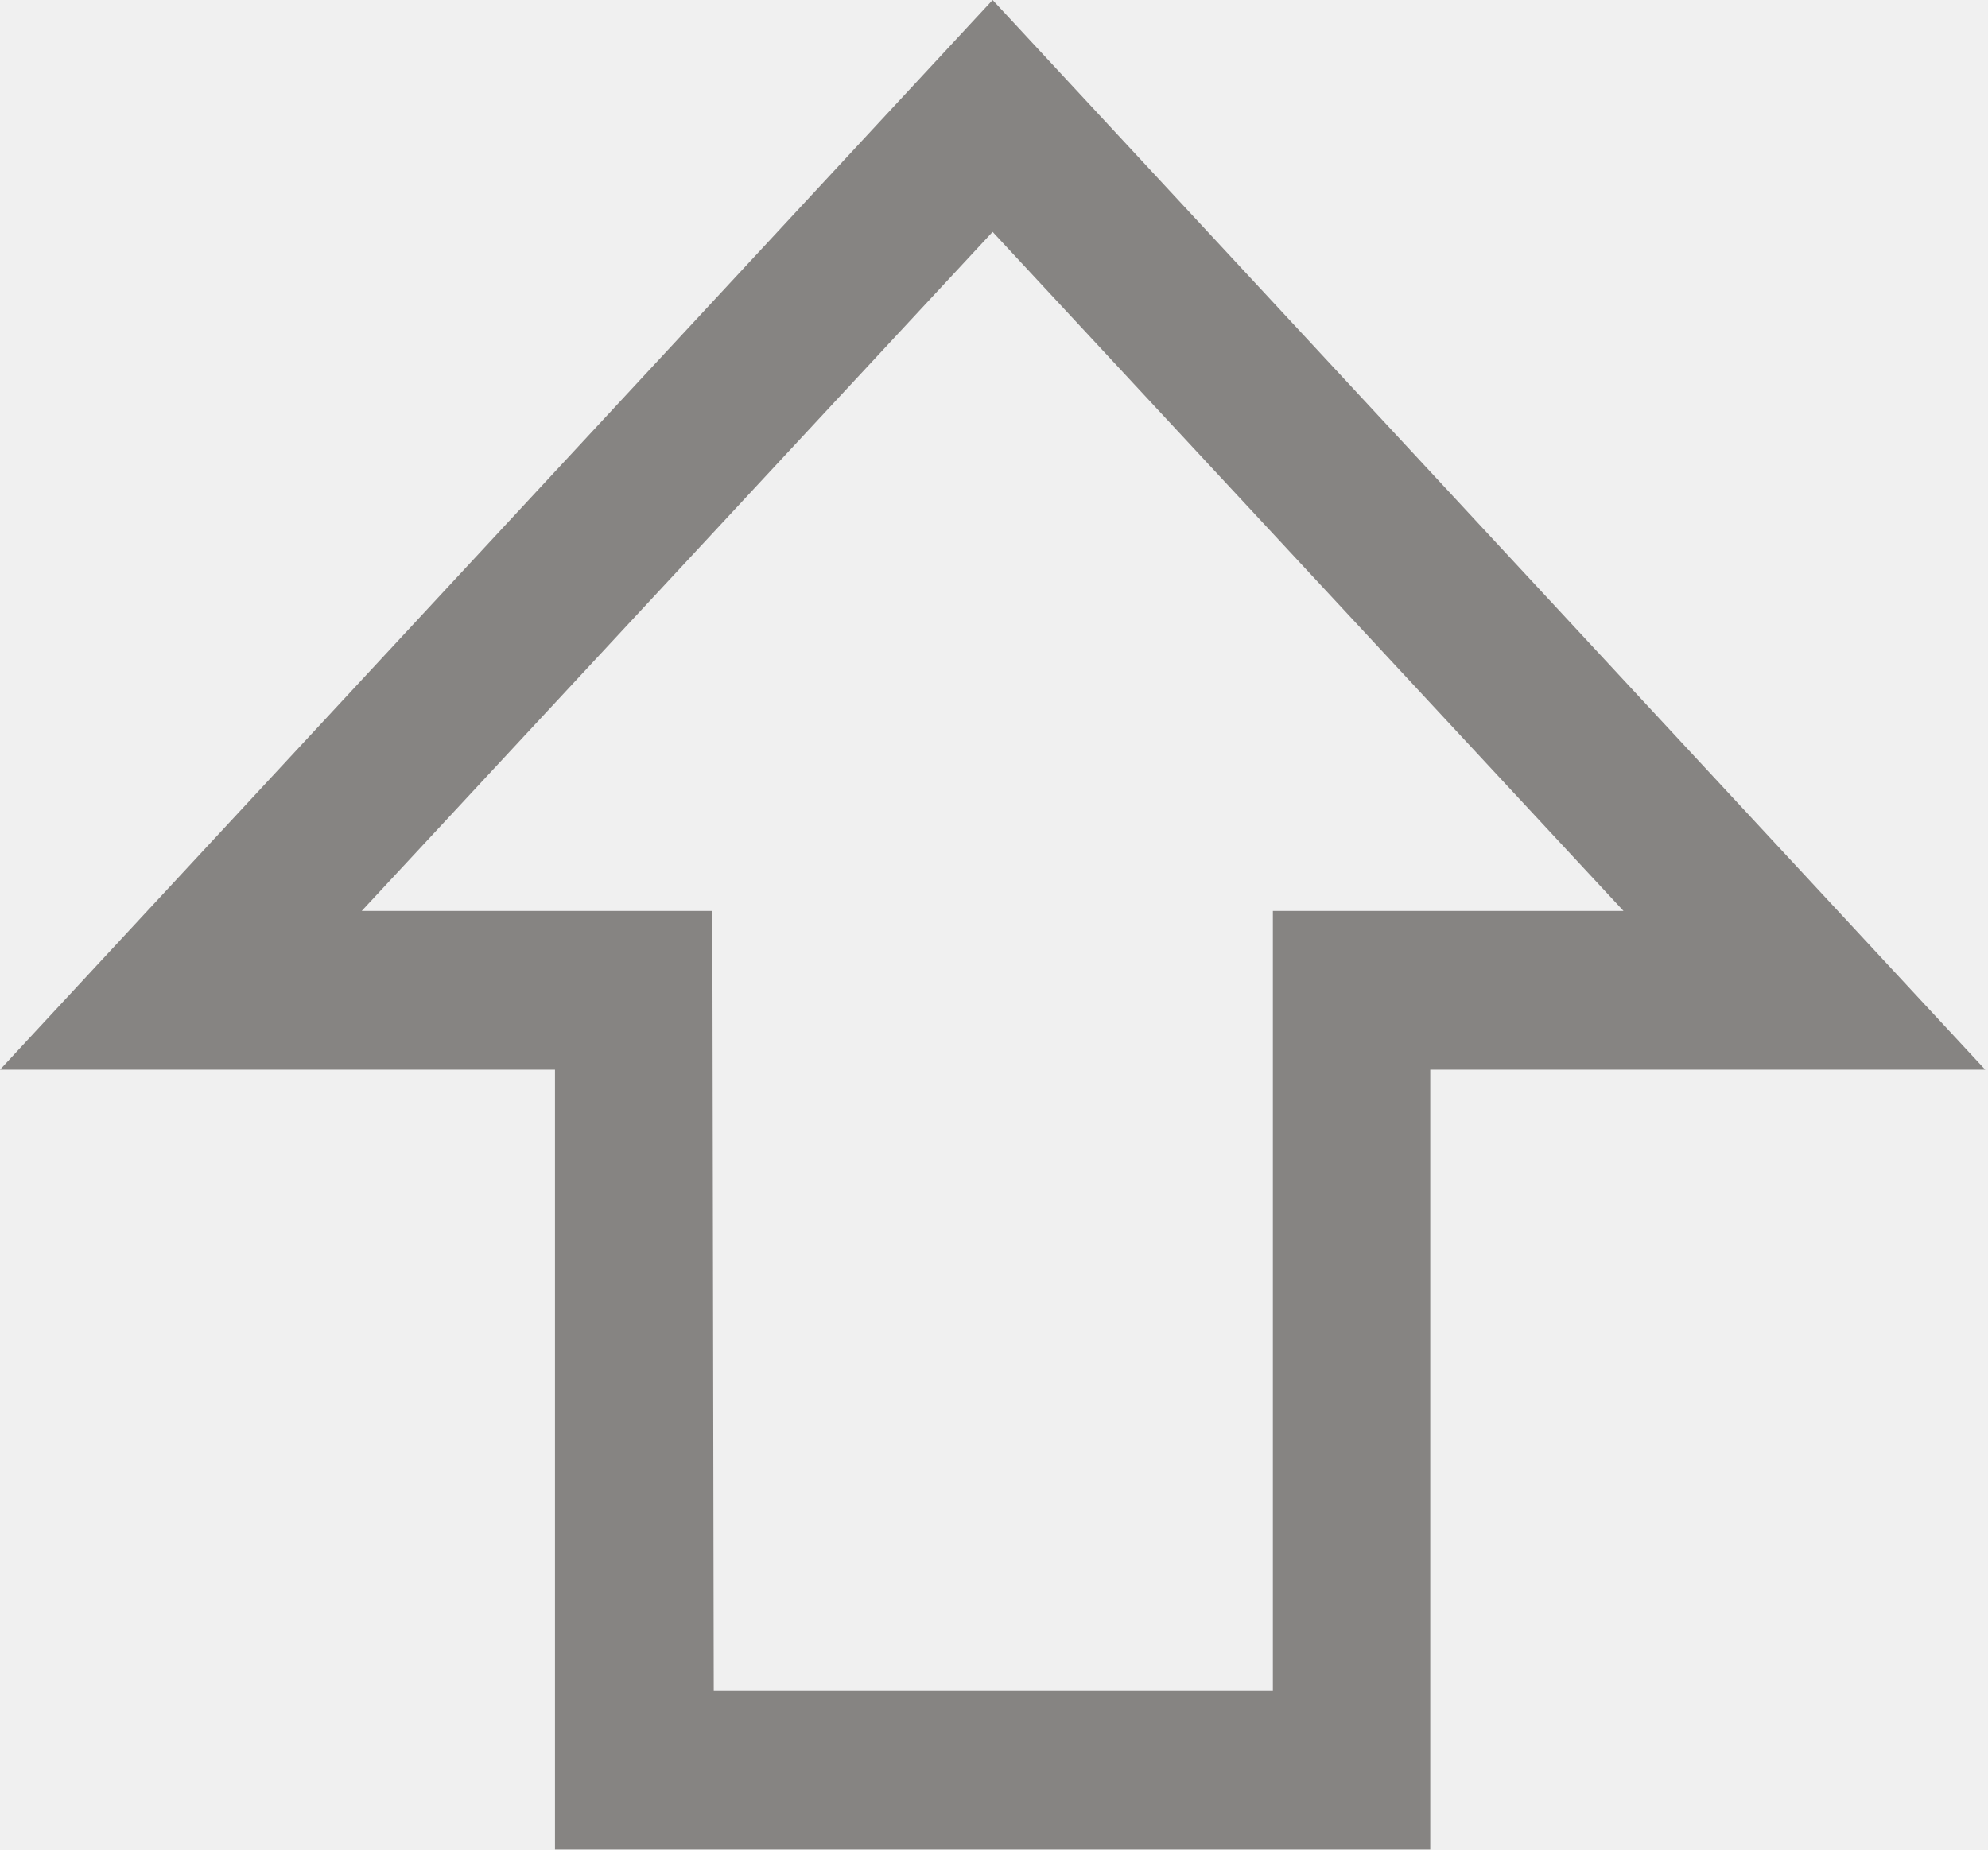
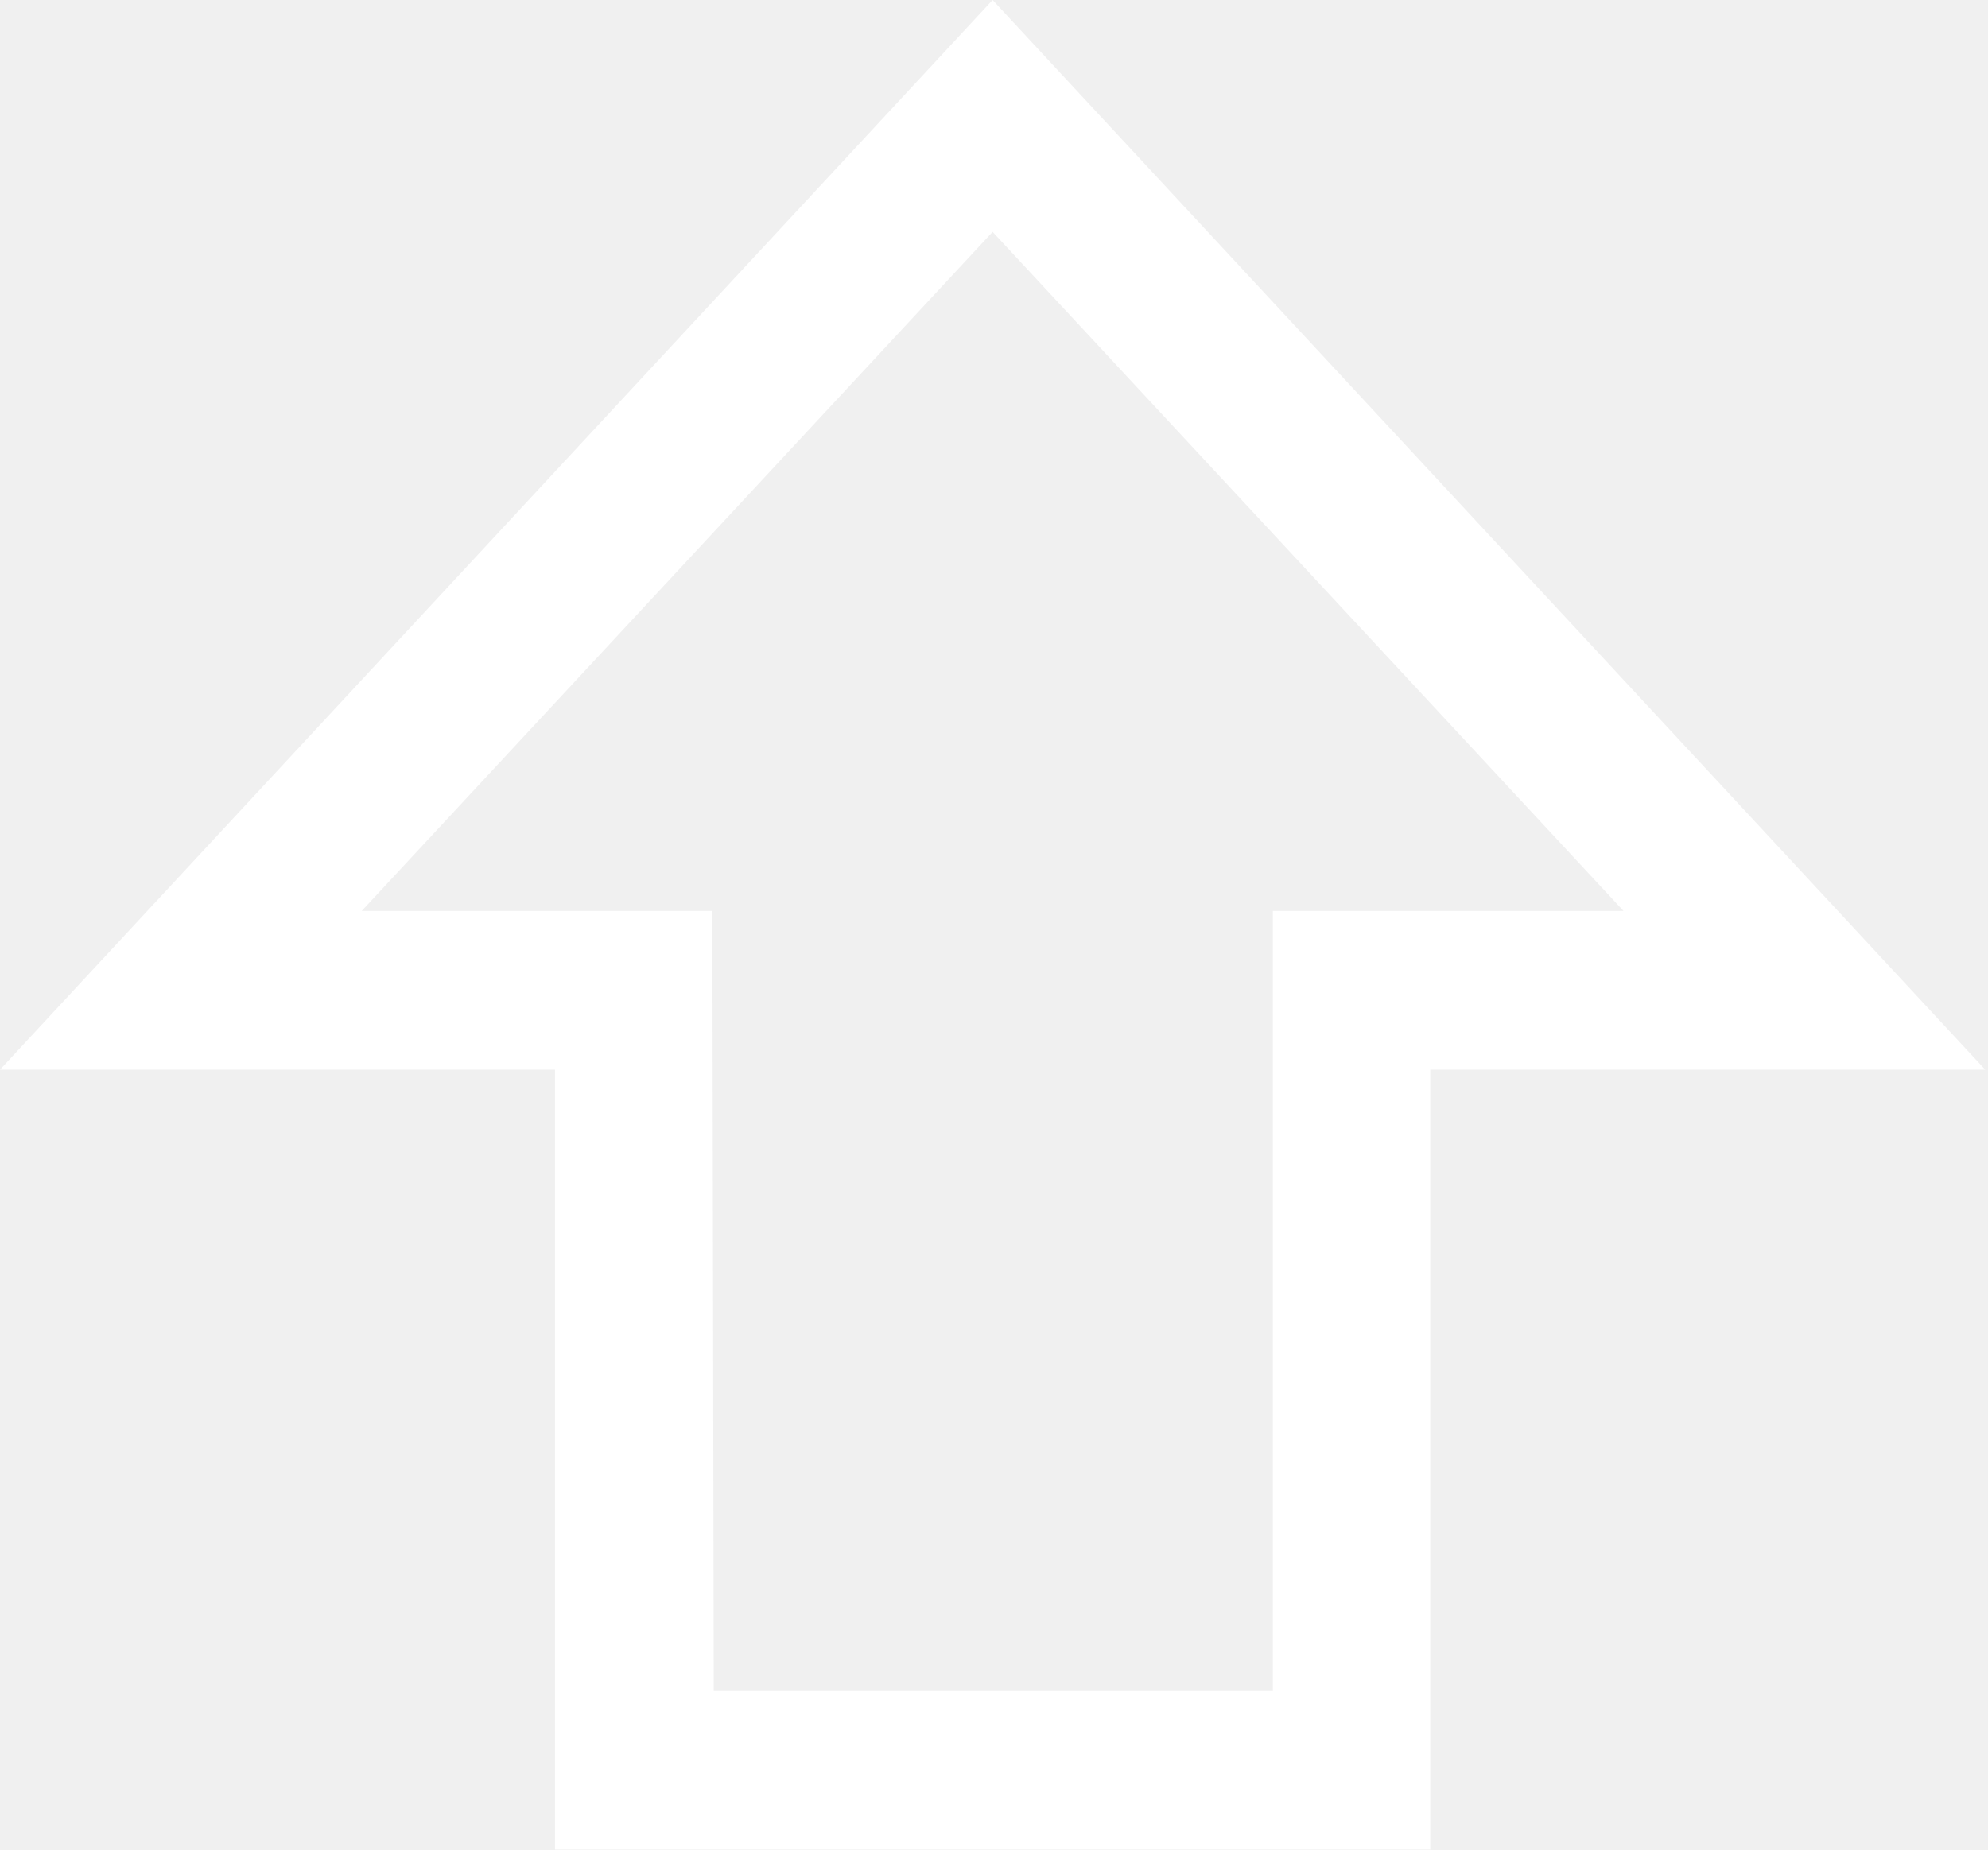
- <svg xmlns="http://www.w3.org/2000/svg" version="1.1" id="Layer_1" x="0px" y="0px" viewBox="-427 84 144 134" enable-background="new -427 84 144 134" xml:space="preserve">
+ <svg xmlns="http://www.w3.org/2000/svg" version="1.1" id="Layer_1" x="0px" y="0px" viewBox="0 0 144 134" style="enable-background:new 0 0 144 134;" xml:space="preserve">
+   <style type="text/css">
+ 	.st0{fill:none;}
+ 	.st1{fill:#FFFFFF;}
+ </style>
  <g>
-     <rect x="-427" y="84" fill="none" width="144" height="134" />
+     <rect y="0" class="st0" width="144" height="134" />
    <g>
-       <path fill="#868482" d="M-323.4,218h-63.4v-56.5H-427l71.9-77.5l71.9,77.5h-40.2L-323.4,218L-323.4,218z M-375.3,206.5h40.5v-56.5    h25.4l-45.7-49.2l-45.7,49.2h25.4L-375.3,206.5L-375.3,206.5z" />
+       <path class="st1" d="M103.6,134H40.2V77.5H0L71.9,0l71.9,77.5h-40.2L103.6,134L103.6,134z M51.7,122.5h40.5V66h25.4L71.9,16.8    L26.2,66h25.4L51.7,122.5L51.7,122.5z" />
    </g>
  </g>
</svg>
